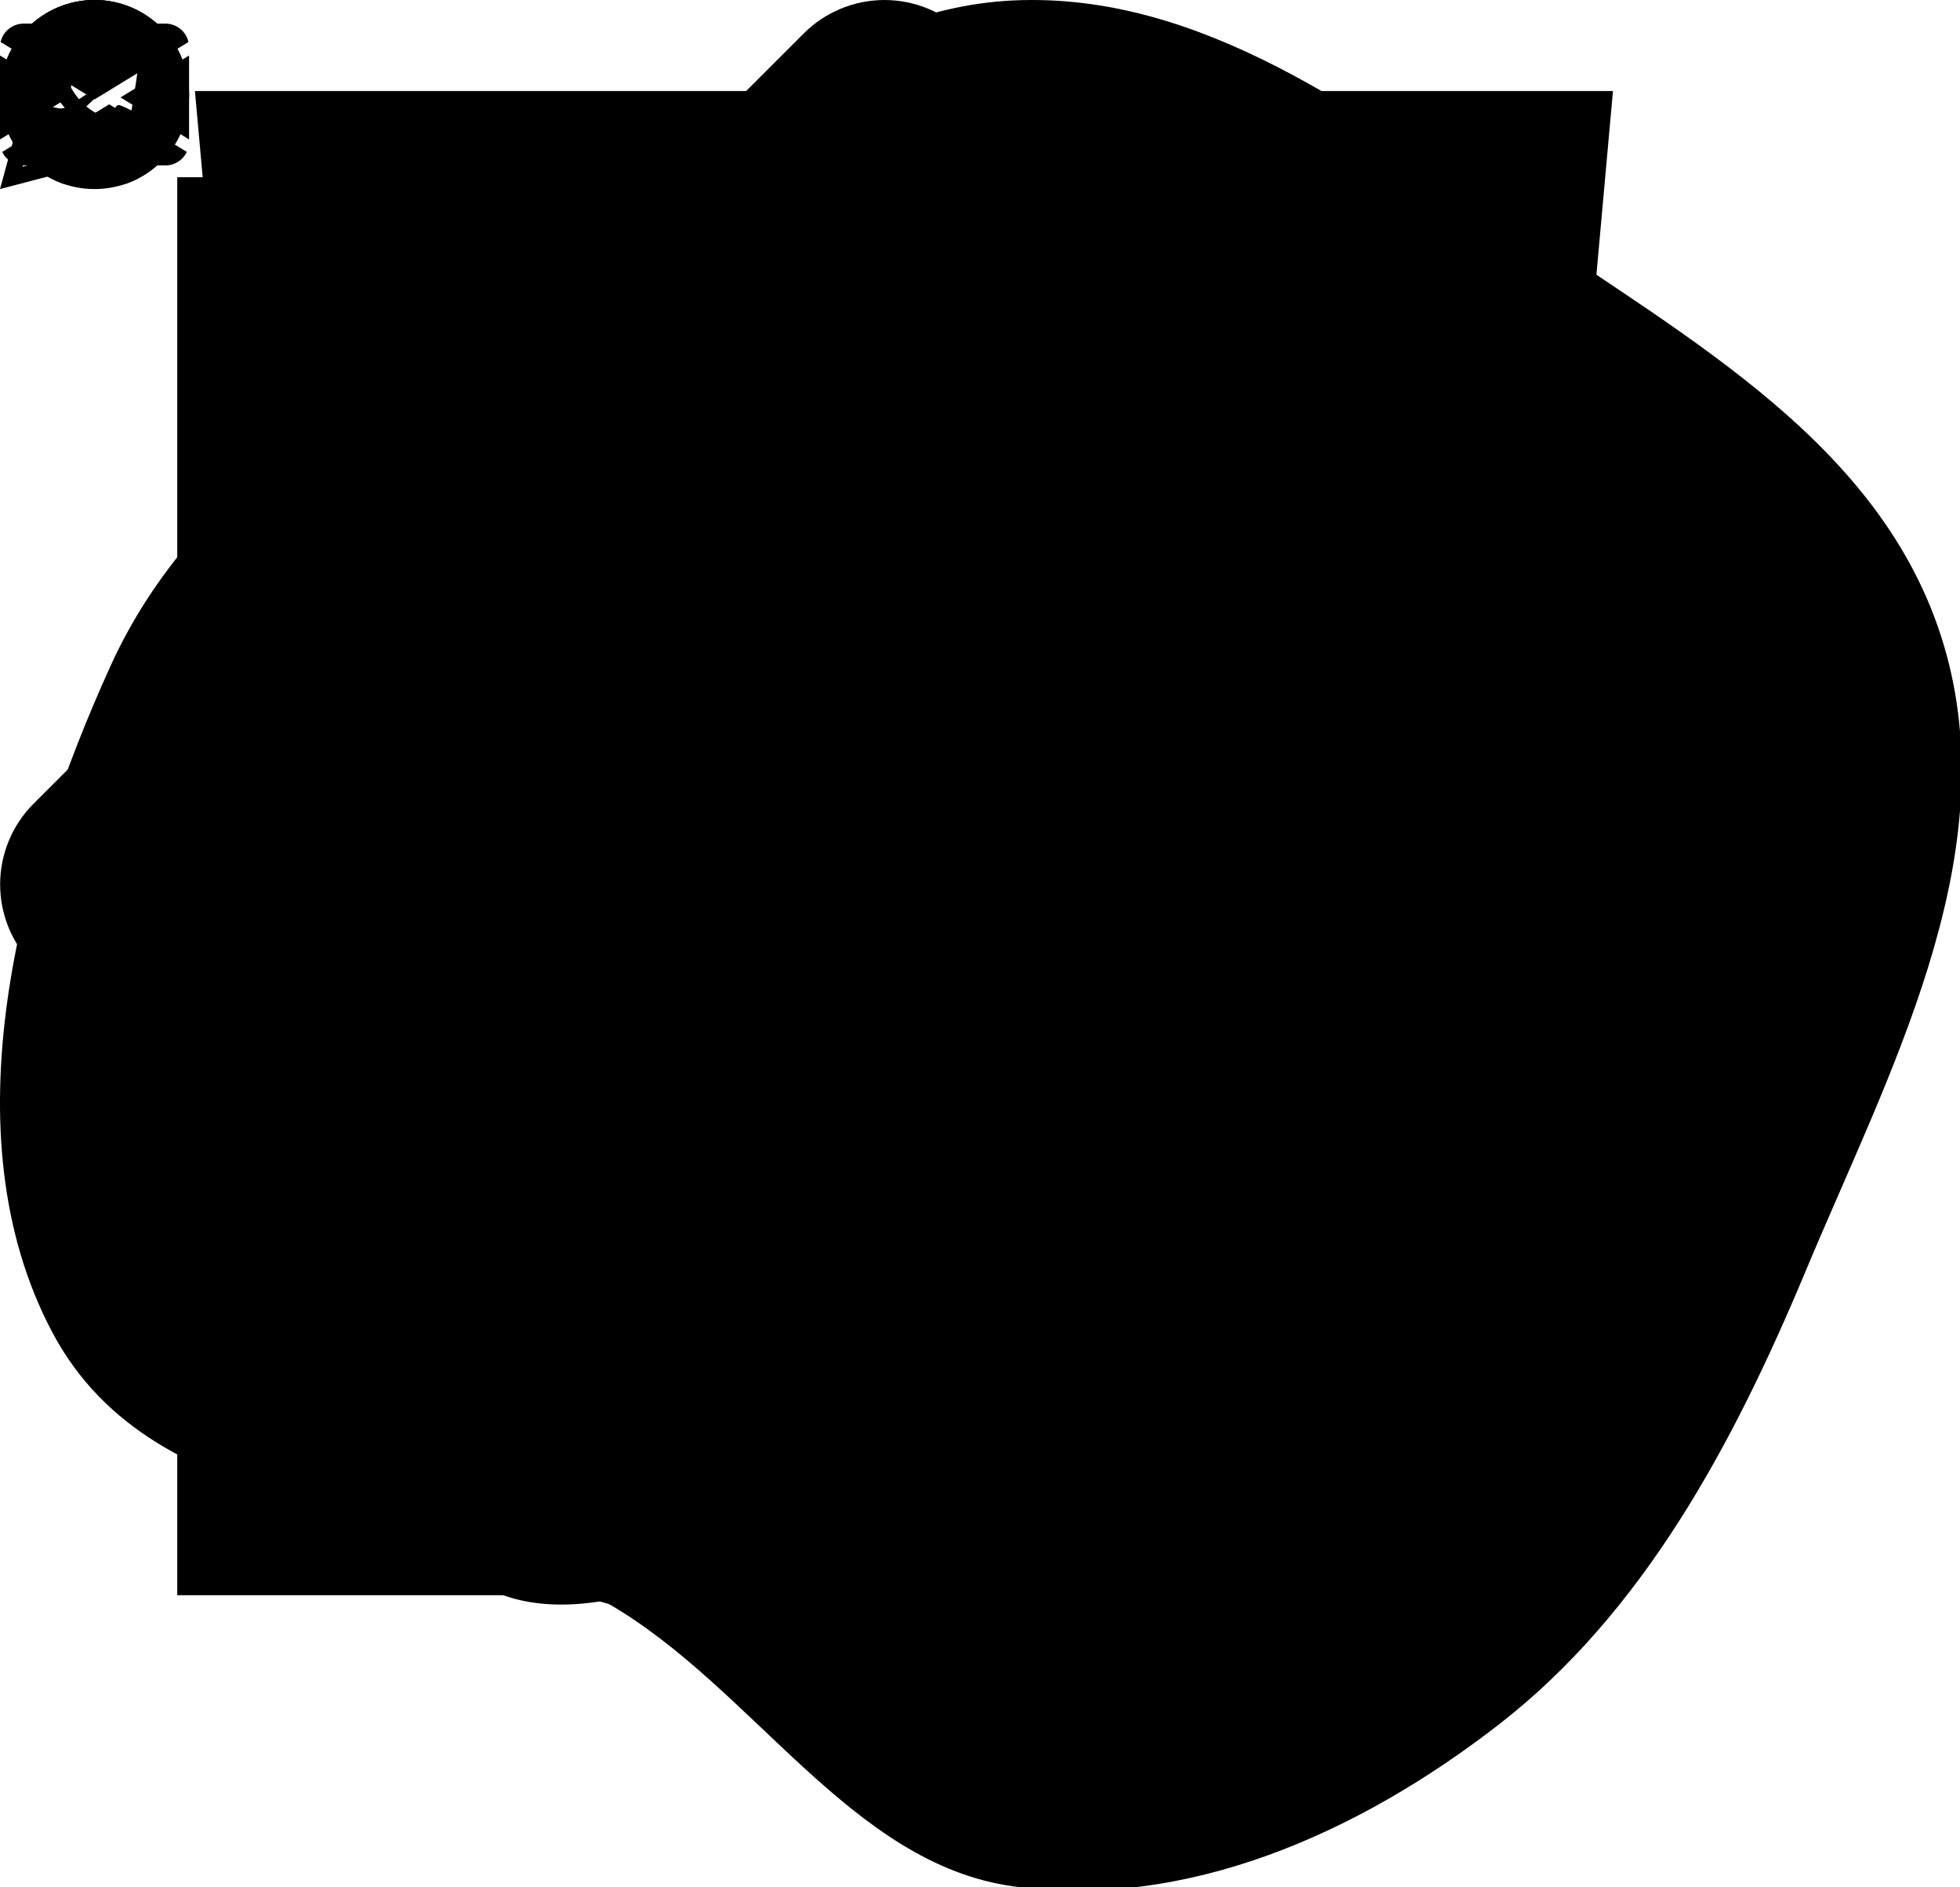
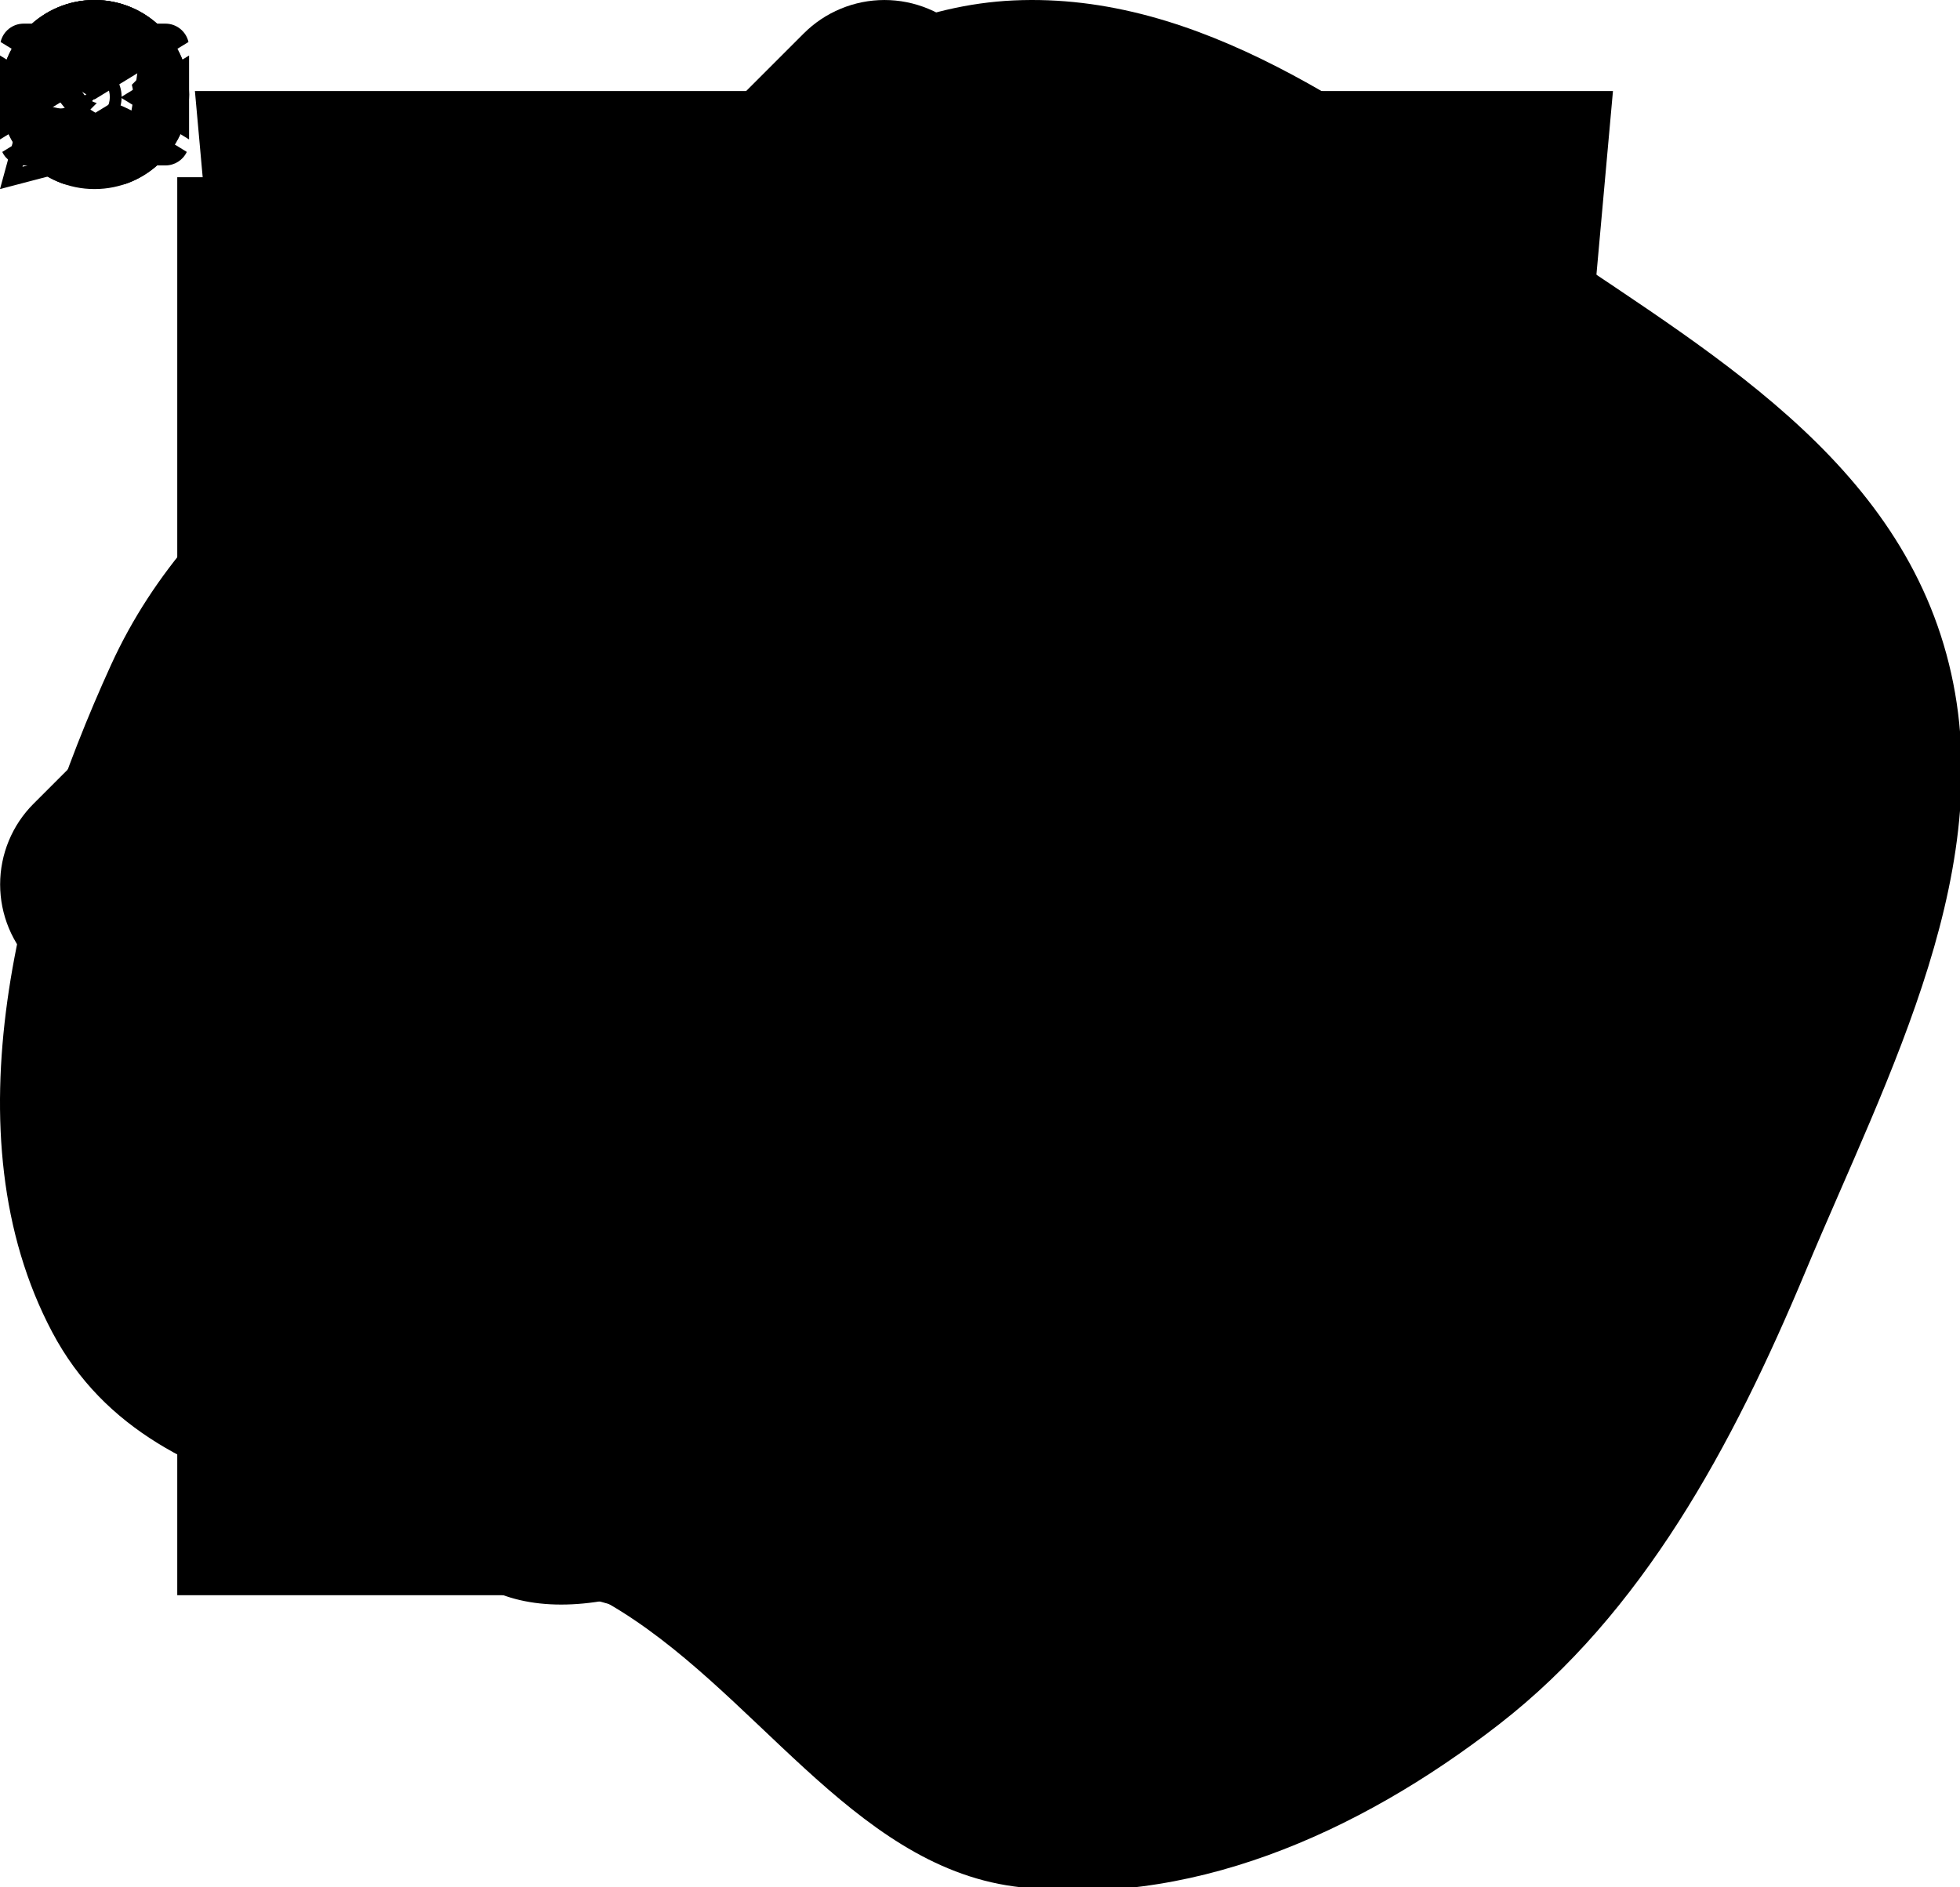
<svg xmlns="http://www.w3.org/2000/svg" fill="none">
  <g id="codeSvg">
    <path id="Vector" fill-rule="evenodd" clip-rule="evenodd" d="M54.938 126.193L81.787 20.062L94.312 23.617L67.463 129.938L54.938 126.193Z" fill="currentColor" />
    <path id="Vector_2" fill-rule="evenodd" clip-rule="evenodd" d="M40.508 38.062L49.688 47.783L23.985 75L49.688 102.216L40.508 111.938L5.625 75L40.508 38.062Z" fill="currentColor" />
    <path id="Vector_3" fill-rule="evenodd" clip-rule="evenodd" d="M109.493 38.062L100.312 47.783L126.015 75L100.312 102.216L109.493 111.938L144.375 75L109.493 38.062Z" fill="currentColor" />
  </g>
  <g id="reactSvg">
    <path id="Vector_4" d="M143.438 75C143.438 66.25 134.062 58.125 118.438 52.5L115.625 51.562V50.312C119.062 33.125 116.563 20.312 108.75 15.625C100.937 10.937 89.375 15.312 76.875 26.25L75 28.125L74.375 27.5H73.75C60.938 15.625 48.437 11.562 40.625 15.937C32.812 20.312 30.625 32.5 33.75 48.437C34.079 49.451 34.288 50.5 34.375 51.562L30.938 52.812C15.625 58.125 6.562 66.25 6.562 75C6.562 83.75 16.562 92.5 32.188 98.125L34.375 98.75C33.989 99.856 33.778 101.016 33.75 102.188C30.625 117.812 33.437 129.687 40.625 134.062C47.812 138.437 60.938 134.375 73.438 123.437L75.313 121.875L77.812 124.375C86.563 131.875 95.312 135.937 102.188 135.937C104.612 135.993 107.001 135.341 109.063 134.062C116.875 129.687 119.687 116.875 116.25 100.625V100C116.115 99.486 116.011 98.964 115.937 98.438H116.875C133.438 92.5 143.438 84.062 143.438 75ZM134.375 75C134.375 78.75 127.5 85.312 114.062 89.687H113.438C111.799 84.661 109.815 79.753 107.5 75C109.688 70 111.563 65 113.125 60.312L115.625 60.938C128.125 65.312 134.375 71.25 134.375 75ZM83.75 117.5L81.25 115.625C84.828 111.66 88.167 107.486 91.25 103.125L107.188 100.625C107.5 101.25 107.5 101.875 107.812 102.188C108.926 107.848 109.137 113.649 108.437 119.375C107.999 122.113 106.682 124.636 104.687 126.562C101.563 128.437 93.125 125.937 83.75 117.5ZM79.688 103.75L75.313 109.375L70.312 103.75H79.688ZM36.875 60C38.446 65.152 40.431 70.168 42.812 75C40.429 79.938 38.444 85.058 36.875 90.312L35 89.687C29.528 87.96 24.436 85.202 20 81.562C18.851 80.837 17.868 79.877 17.114 78.746C16.361 77.616 15.853 76.34 15.625 75C15.625 71.25 21.875 65.312 33.75 61.25L36.875 60ZM70.312 46.25L75 40.937L79.688 46.25H70.312ZM104.687 23.437C108.125 25.312 110 34.688 107.188 48.437C107.202 48.607 107.182 48.777 107.128 48.938C107.074 49.099 106.988 49.248 106.875 49.375L91.25 46.875C88.167 42.514 84.828 38.34 81.25 34.375L83.125 32.812C93.125 24.062 101.25 21.562 104.687 23.437ZM52.5 56.562L50 60.625L47.812 64.688C46.875 62.5 46.25 60.312 45.313 57.812L52.5 56.562ZM45.313 92.187C46.25 90 46.875 87.812 47.812 85.312L50 89.375L52.5 93.437L45.313 92.187ZM97.5 75C95.91 78.426 94.136 81.764 92.188 85C90.313 88.437 88.125 91.562 86.25 94.688H63.75C61.562 91.25 59.375 88.125 57.812 85C55.848 81.773 54.074 78.434 52.5 75C54.016 71.537 55.792 68.195 57.812 65C59.608 61.762 61.59 58.632 63.75 55.625C71.237 55 78.763 55 86.25 55.625C88.438 58.75 90.313 61.875 92.188 65C94.208 68.195 95.984 71.537 97.5 75ZM100 60.625L97.5 56.562L104.687 58.125C103.992 60.362 103.157 62.554 102.188 64.688L100 60.625ZM97.5 93.437L100 89.375L102.188 85L105 92.187L97.5 93.437ZM68.438 34.062H68.75L58.75 46.562L43.125 49.062C42.812 48.125 42.812 47.5 42.5 46.562C40 33.75 41.875 25 45 23.437C45.83 22.892 46.83 22.67 47.812 22.812C52.187 22.812 59.687 25.937 68.125 33.437L68.438 34.062ZM42.5 103.75C42.557 102.785 42.768 101.836 43.125 100.937L59.062 103.125C62.067 107.544 65.41 111.724 69.062 115.625L68.438 116.25L67.813 116.875C63.552 120.821 58.563 123.9 53.125 125.937C51.932 126.562 50.625 126.94 49.282 127.047C47.94 127.155 46.59 126.99 45.313 126.562C41.875 124.687 40 116.25 42.5 103.75Z" fill="currentColor" />
    <path id="Vector_5" d="M75 61.25C72.268 61.188 69.58 61.941 67.278 63.414C64.976 64.886 63.165 67.011 62.076 69.518C60.987 72.024 60.67 74.798 61.165 77.486C61.66 80.173 62.944 82.652 64.854 84.607C66.763 86.561 69.213 87.902 71.888 88.458C74.564 89.014 77.344 88.761 79.875 87.73C82.406 86.699 84.572 84.938 86.097 82.67C87.622 80.403 88.437 77.732 88.438 75C88.439 71.407 87.033 67.956 84.521 65.386C82.01 62.816 78.592 61.331 75 61.25Z" fill="currentColor" />
  </g>
  <g id="css3Svg">
    <path id="Vector_6" d="M114.152 32.531L38.838 32.513L40.054 47.264L97.914 47.273L96.456 62.551H58.511L59.882 77.023H95.207L93.118 96.842L76.491 101.366L59.599 96.81L58.524 84.94H43.608L45.263 106.623L76.491 116.202L107.193 107.596L114.148 32.536L114.152 32.531ZM16.495 7.706H136.495L125.58 129L76.363 142.706L27.42 128.99L16.495 7.706Z" fill="currentColor" />
  </g>
  <g id="typeScriptSvg">
    <path id="Vector_7" d="M15 75V135H135V15H15V75ZM111.705 70.22C114.755 70.98 117.075 72.335 119.21 74.545C120.315 75.725 121.955 77.875 122.085 78.395C122.125 78.545 116.905 82.045 113.745 84.01C113.63 84.085 113.17 83.59 112.66 82.83C111.11 80.58 109.495 79.61 107.02 79.44C103.38 79.19 101.04 81.095 101.06 84.275C101.027 85.057 101.203 85.834 101.57 86.525C102.37 88.18 103.86 89.175 108.52 91.19C117.115 94.89 120.79 97.325 123.075 100.79C125.625 104.655 126.2 110.83 124.465 115.42C122.565 120.41 117.84 123.8 111.19 124.92C109.135 125.285 104.26 125.23 102.05 124.83C97.23 123.97 92.66 121.59 89.84 118.465C88.735 117.25 86.58 114.065 86.715 113.84C86.77 113.76 87.265 113.455 87.815 113.135C88.355 112.83 90.37 111.665 92.275 110.56L95.725 108.56L96.45 109.63C97.46 111.17 99.665 113.285 101 113.99C104.83 116.01 110.085 115.725 112.675 113.4C113.196 112.961 113.608 112.408 113.88 111.784C114.151 111.159 114.275 110.48 114.24 109.8C114.24 108.41 114.065 107.8 113.34 106.75C112.41 105.42 110.505 104.3 105.095 101.95C98.905 99.285 96.24 97.63 93.8 95C92.277 93.264 91.152 91.216 90.505 89C90.05 87.305 89.935 83.055 90.295 81.345C91.57 75.36 96.085 71.195 102.6 69.955C104.715 69.555 109.63 69.705 111.705 70.22ZM83.535 75.23L83.575 80.145H67.95V124.525H56.9V80.145H41.29V75.325C41.29 72.655 41.345 70.425 41.42 70.375C41.48 70.295 50.985 70.255 62.505 70.275L83.48 70.335L83.535 75.23Z" fill="currentColor" />
  </g>
  <g id="styledComponentsSvg">
    <path id="Vector_8" d="M111.777 18.75L110.966 22.949C109.712 30.906 110.166 33.183 113.605 36.136L116.924 38.864L113.486 54.092C111.431 63.176 108.912 70.79 107.312 73.292C105.939 75.451 104.339 78.63 103.993 80.337C103.42 82.378 101.474 84.429 98.5 86.243C95.873 87.725 90.716 91.699 87.061 94.888C84.142 97.498 82.131 99.098 81.039 99.785L77.471 102.588C76.325 104.414 75.676 105.885 75.427 107.002C75.178 108.151 75.319 108.913 75.687 109.472C76.043 110.009 76.66 110.384 77.503 110.621C78.501 110.853 79.529 110.936 80.552 110.868C82.867 110.71 85.157 110.307 87.385 109.665C88.142 109.461 88.737 109.267 89.256 109.096C90.056 108.118 91.905 106.271 95.181 103.061C103.874 94.545 107.193 89.884 103.766 91.141C102.501 91.591 103.074 90.453 105.247 88.177C109.831 83.741 112.459 77.04 117.951 56.024C122.298 39.433 122.298 39.197 125.498 39.197C127.001 39.197 131.25 39.455 131.25 39.455V18.75H121.498H111.777ZM73.265 54.242C70.108 54.221 63.317 58.999 42.991 75.483C42.115 77.556 42.039 78.984 42.439 79.908C42.699 80.541 43.175 80.981 43.834 81.304C44.483 81.626 45.326 81.819 46.256 81.894C48.105 82.055 50.289 81.766 52.051 81.422L53.241 81.153C53.648 80.611 54.182 80.176 54.798 79.886C56.052 79.199 61.317 74.431 66.583 69.319C75.849 59.998 78.022 55.788 74.249 54.425C73.939 54.302 73.598 54.24 73.265 54.242ZM97.008 60.717C94.229 60.793 89.223 63.993 80.649 70.79C76.346 74.259 73.621 76.128 72.162 76.514L66.496 80.96C64.366 84.826 64.053 87.221 64.615 88.542C64.756 88.868 64.96 89.162 65.216 89.409C65.472 89.656 65.775 89.851 66.107 89.981C66.933 90.305 67.814 90.469 68.702 90.464C70.824 90.441 72.934 90.134 74.973 89.551C76.036 89.268 77.086 88.938 78.119 88.563L78.433 88.434L79.006 88.134C80.087 86.748 82.574 84.139 85.688 81.132C95.527 71.703 100.554 65.002 99.527 62.5C99.062 61.286 98.262 60.674 97.008 60.717ZM70.799 72.315C69.999 72.401 68.205 73.776 64.972 76.589C60.301 80.692 55.208 83.054 53.446 82.002C53.036 82.094 52.626 82.18 52.214 82.259C50.419 82.614 48.181 82.904 46.18 82.743C45.238 82.686 44.314 82.457 43.456 82.066C42.646 81.698 42 81.049 41.639 80.24C41.239 79.274 41.239 78.071 41.693 76.536L34.665 82.27L18.761 95.339V116.527L70.875 75.752C70.865 75.305 70.923 74.86 71.048 74.431C71.448 72.992 71.427 72.262 70.799 72.326V72.315ZM93.224 79.177C92.434 79.177 91.115 80.284 89.007 82.506C86.142 85.546 81.633 88.488 79.244 89.089L78.876 89.283C78.484 89.444 78.087 89.594 77.687 89.734C77.038 89.948 76.195 90.206 75.222 90.464C73.276 90.99 70.854 91.473 68.691 91.42C67.672 91.418 66.662 91.222 65.718 90.84C64.828 90.475 64.115 89.782 63.728 88.907C63.101 87.414 63.35 85.32 64.723 82.346L18.75 118.31V131.25H38.947L81.784 97.831C82.898 96.607 84.574 94.931 86.834 92.837C92.889 87.264 94.262 85.342 94.262 82.496C94.262 80.284 94.013 79.167 93.224 79.167V79.177ZM103.42 100.118L99.754 103.748C97.7 105.681 94.035 108.065 91.526 109.085L91.029 109.3L90.997 109.354L90.888 109.461C90.791 109.536 90.748 109.547 90.672 109.579C89.671 109.955 88.654 110.289 87.623 110.578C85.332 111.24 82.976 111.654 80.595 111.813C79.47 111.884 78.34 111.787 77.243 111.523C76.292 111.315 75.452 110.764 74.887 109.976C74.368 109.182 74.216 108.118 74.508 106.808C74.74 105.876 75.085 104.974 75.535 104.124L40.969 131.25H86.942L92.434 125C99.981 116.259 103.42 110.009 103.42 104.661V100.118Z" fill="currentColor" />
  </g>
  <g id="gitSvg">
    <path id="Vector_9" d="M147.169 68.316L81.675 2.831C80.778 1.934 79.714 1.222 78.542 0.737C77.37 0.251 76.114 0.001 74.845 0.001C73.577 0.001 72.321 0.251 71.149 0.737C69.977 1.222 68.912 1.934 68.016 2.831L54.422 16.425L71.672 33.675C73.706 32.98 75.895 32.872 77.988 33.361C80.081 33.851 81.995 34.919 83.51 36.444C85.025 37.969 86.081 39.889 86.557 41.986C87.034 44.082 86.911 46.27 86.203 48.3L102.825 64.931C105.284 64.065 107.965 64.063 110.426 64.924C112.887 65.785 114.981 67.458 116.364 69.668C117.747 71.879 118.336 74.494 118.034 77.084C117.732 79.673 116.557 82.083 114.703 83.916C112.826 85.804 110.352 86.982 107.702 87.249C105.053 87.516 102.393 86.855 100.177 85.378C97.962 83.902 96.327 81.702 95.553 79.154C94.78 76.606 94.914 73.869 95.934 71.409L80.438 55.903V96.713C82.793 97.879 84.678 99.817 85.778 102.204C86.878 104.591 87.126 107.283 86.482 109.831C85.837 112.379 84.339 114.629 82.237 116.207C80.135 117.784 77.555 118.594 74.928 118.5C72.302 118.406 69.787 117.415 67.802 115.691C65.818 113.968 64.484 111.616 64.023 109.029C63.562 106.441 64.002 103.774 65.269 101.471C66.537 99.169 68.555 97.37 70.987 96.375V55.191C69.584 54.616 68.308 53.768 67.234 52.698C66.159 51.627 65.307 50.355 64.727 48.953C64.146 47.552 63.849 46.049 63.852 44.533C63.855 43.016 64.158 41.515 64.744 40.116L47.747 23.109L2.841 68.016C1.943 68.912 1.232 69.977 0.746 71.149C0.261 72.321 0.011 73.577 0.011 74.845C0.011 76.114 0.261 77.37 0.746 78.542C1.232 79.714 1.943 80.778 2.841 81.675L68.334 147.169C69.231 148.066 70.296 148.777 71.468 149.263C72.64 149.749 73.896 149.999 75.164 149.999C76.433 149.999 77.689 149.749 78.86 149.263C80.032 148.777 81.097 148.066 81.994 147.169L147.178 81.984C148.075 81.088 148.787 80.023 149.272 78.851C149.758 77.679 150.008 76.423 150.008 75.155C150.008 73.886 149.758 72.63 149.272 71.458C148.787 70.286 148.075 69.222 147.178 68.325" fill="currentColor" />
  </g>
  <g id="githubSvg">
    <path d="M8 0C3.58 0 0 3.58 0 8c0 3.54 2.29 6.53 5.47 7.59.4.07.55-.17.55-.38 0-.19-.01-.82-.01-1.49-2.01.37-2.53-.49-2.69-.94-.09-.23-.48-.94-.82-1.13-.28-.15-.68-.52-.01-.53.63-.01 1.08.58 1.23.82.72 1.21 1.87.87 2.33.66.07-.52.28-.87.51-1.07-1.78-.2-3.64-.89-3.64-3.95 0-.87.31-1.59.82-2.15-.08-.2-.36-1.02.08-2.12 0 0 .67-.21 2.2.82.64-.18 1.32-.27 2-.27s1.36.09 2 .27c1.53-1.04 2.2-.82 2.2-.82.44 1.1.16 1.92.08 2.12.51.56.82 1.27.82 2.15 0 3.07-1.87 3.75-3.65 3.95.29.25.54.73.54 1.48 0 1.07-.01 1.93-.01 2.2 0 .21.15.46.55.38A8.01 8.01 0 0 0 16 8c0-4.42-3.58-8-8-8" fill="currentColor" />
  </g>
  <g id="telegramSvg">
    <path d="M16 8A8 8 0 1 1 0 8a8 8 0 0 1 16 0M8.287 5.906q-1.168.486-4.666 2.01-.567.225-.595.442c-.03.243.275.339.69.47l.175.055c.408.133.958.288 1.243.294q.39.01.868-.32 3.269-2.206 3.374-2.23c.05-.012.12-.026.166.016s.042.12.037.141c-.03.129-1.227 1.241-1.846 1.817-.193.18-.33.307-.358.336a8 8 0 0 1-.188.186c-.38.366-.664.64.015 1.088.327.216.589.393.85.571.284.194.568.387.936.629q.14.092.27.187c.331.236.63.448.997.414.214-.02.435-.22.547-.82.265-1.417.786-4.486.906-5.751a1.4 1.4 0 0 0-.013-.315.34.34 0 0 0-.114-.217.53.53 0 0 0-.31-.093c-.3.005-.763.166-2.984 1.09" fill="currentColor" />
  </g>
  <g id="mailSvg">
    <path d="M.05 3.555A2 2 0 0 1 2 2h12a2 2 0 0 1 1.95 1.555L8 8.414zM0 4.697v7.104l5.803-3.558zM6.761 8.83l-6.57 4.027A2 2 0 0 0 2 14h12a2 2 0 0 0 1.808-1.144l-6.57-4.027L8 9.586zm3.436-.586L16 11.801V4.697z" fill="currentColor" />
  </g>
  <g id="whatsappSvg">
    <path d="M13.601 2.326A7.85 7.85 0 0 0 7.994 0C3.627 0 .068 3.558.064 7.926c0 1.399.366 2.76 1.057 3.965L0 16l4.204-1.102a7.9 7.9 0 0 0 3.79.965h.004c4.368 0 7.926-3.558 7.93-7.93A7.9 7.9 0 0 0 13.6 2.326zM7.994 14.521a6.6 6.6 0 0 1-3.356-.92l-.24-.144-2.494.654.666-2.433-.156-.251a6.56 6.56 0 0 1-1.007-3.505c0-3.626 2.957-6.584 6.591-6.584a6.56 6.56 0 0 1 4.66 1.931 6.56 6.56 0 0 1 1.928 4.66c-.004 3.639-2.961 6.592-6.592 6.592m3.615-4.934c-.197-.099-1.17-.578-1.353-.646-.182-.065-.315-.099-.445.099-.133.197-.513.646-.627.775-.114.133-.232.148-.43.05-.197-.1-.836-.308-1.592-.985-.59-.525-.985-1.175-1.103-1.372-.114-.198-.011-.304.088-.403.087-.088.197-.232.296-.346.1-.114.133-.198.198-.33.065-.134.034-.248-.015-.347-.05-.099-.445-1.076-.612-1.47-.16-.389-.323-.335-.445-.34-.114-.007-.247-.007-.38-.007a.73.73 0 0 0-.529.247c-.182.198-.691.677-.691 1.654s.71 1.916.81 2.049c.098.133 1.394 2.132 3.383 2.992.47.205.84.326 1.129.418.475.152.904.129 1.246.08.38-.058 1.171-.48 1.338-.943.164-.464.164-.86.114-.943-.049-.084-.182-.133-.38-.232" fill="currentColor" />
  </g>
  <g id="backSvg">
    <path fill-rule="evenodd" clip-rule="evenodd" d="M85.785 0.036C101.496 -0.683 115.271 9.494 128.538 18.793C142.692 28.715 159.881 37.664 164.714 55.362C169.527 72.985 159.777 90.877 152.791 107.595C146.594 122.426 138.989 136.503 126.876 145.912C114.885 155.225 100.348 161.615 85.785 159.641C71.999 157.773 63.744 142.784 51.437 135.689C35.867 126.713 13.271 129.457 4.418 112.735C-4.446 95.99 1.494 73.591 9.395 56.271C16.658 40.349 32.089 32.492 45.538 22.591C58.367 13.148 70.369 0.742 85.785 0.036Z" fill="currentColor" />
  </g>
+   <g id="linkSvg">
+     <path d="M4.715 6.542 3.343 7.914a3 3 0 1 0 4.243 4.243l1.828-1.829A3 3 0 0 0 8.586 5.5L8 6.086a1 1 0 0 0-.154.199 2 2 0 0 1 .861 3.337L6.88 11.45a2 2 0 1 1-2.83-2.83l.793-.792a4 4 0 0 1-.128-1.287z" fill="currentColor" />
+     <path d="M6.586 4.672A3 3 0 0 0 7.414 9.5l.775-.776a2 2 0 0 1-.896-3.346L9.12 3.55a2 2 0 1 1 2.83 2.83l-.793.792c.112.42.155.855.128 1.287l1.372-1.372a3 3 0 1 0-4.243-4.243z" fill="currentColor" />
+   </g>
</svg>
